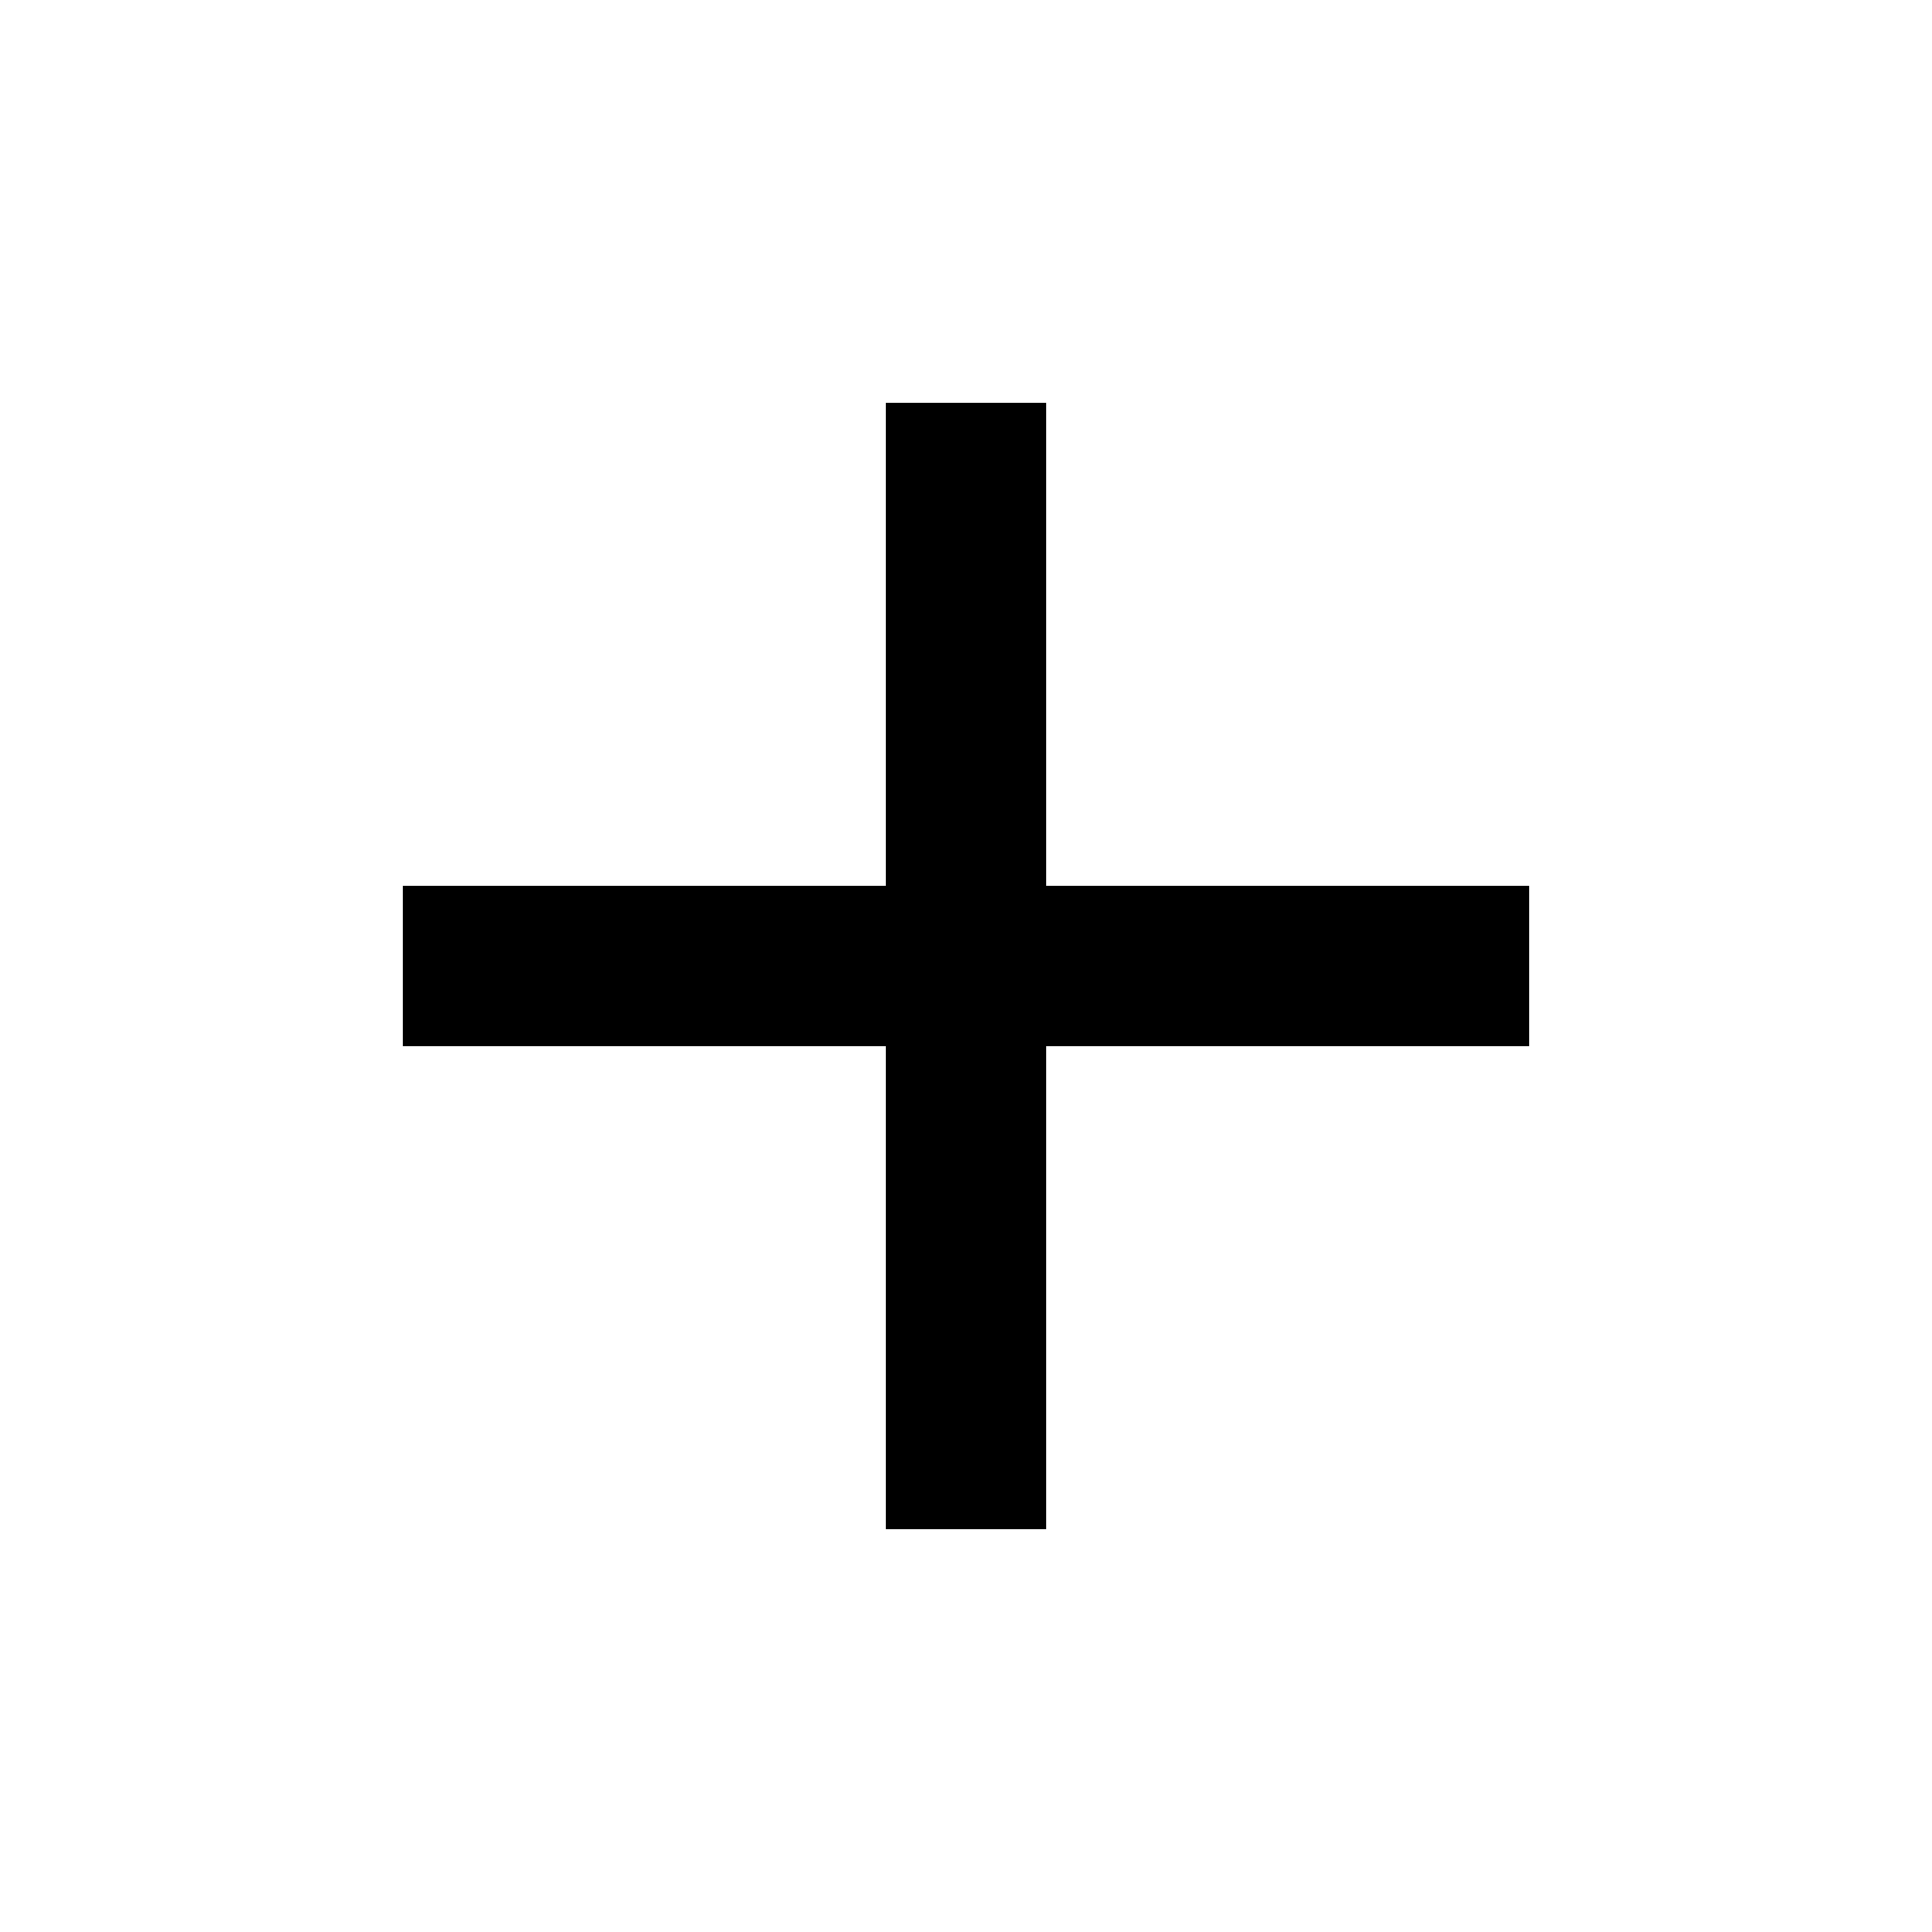
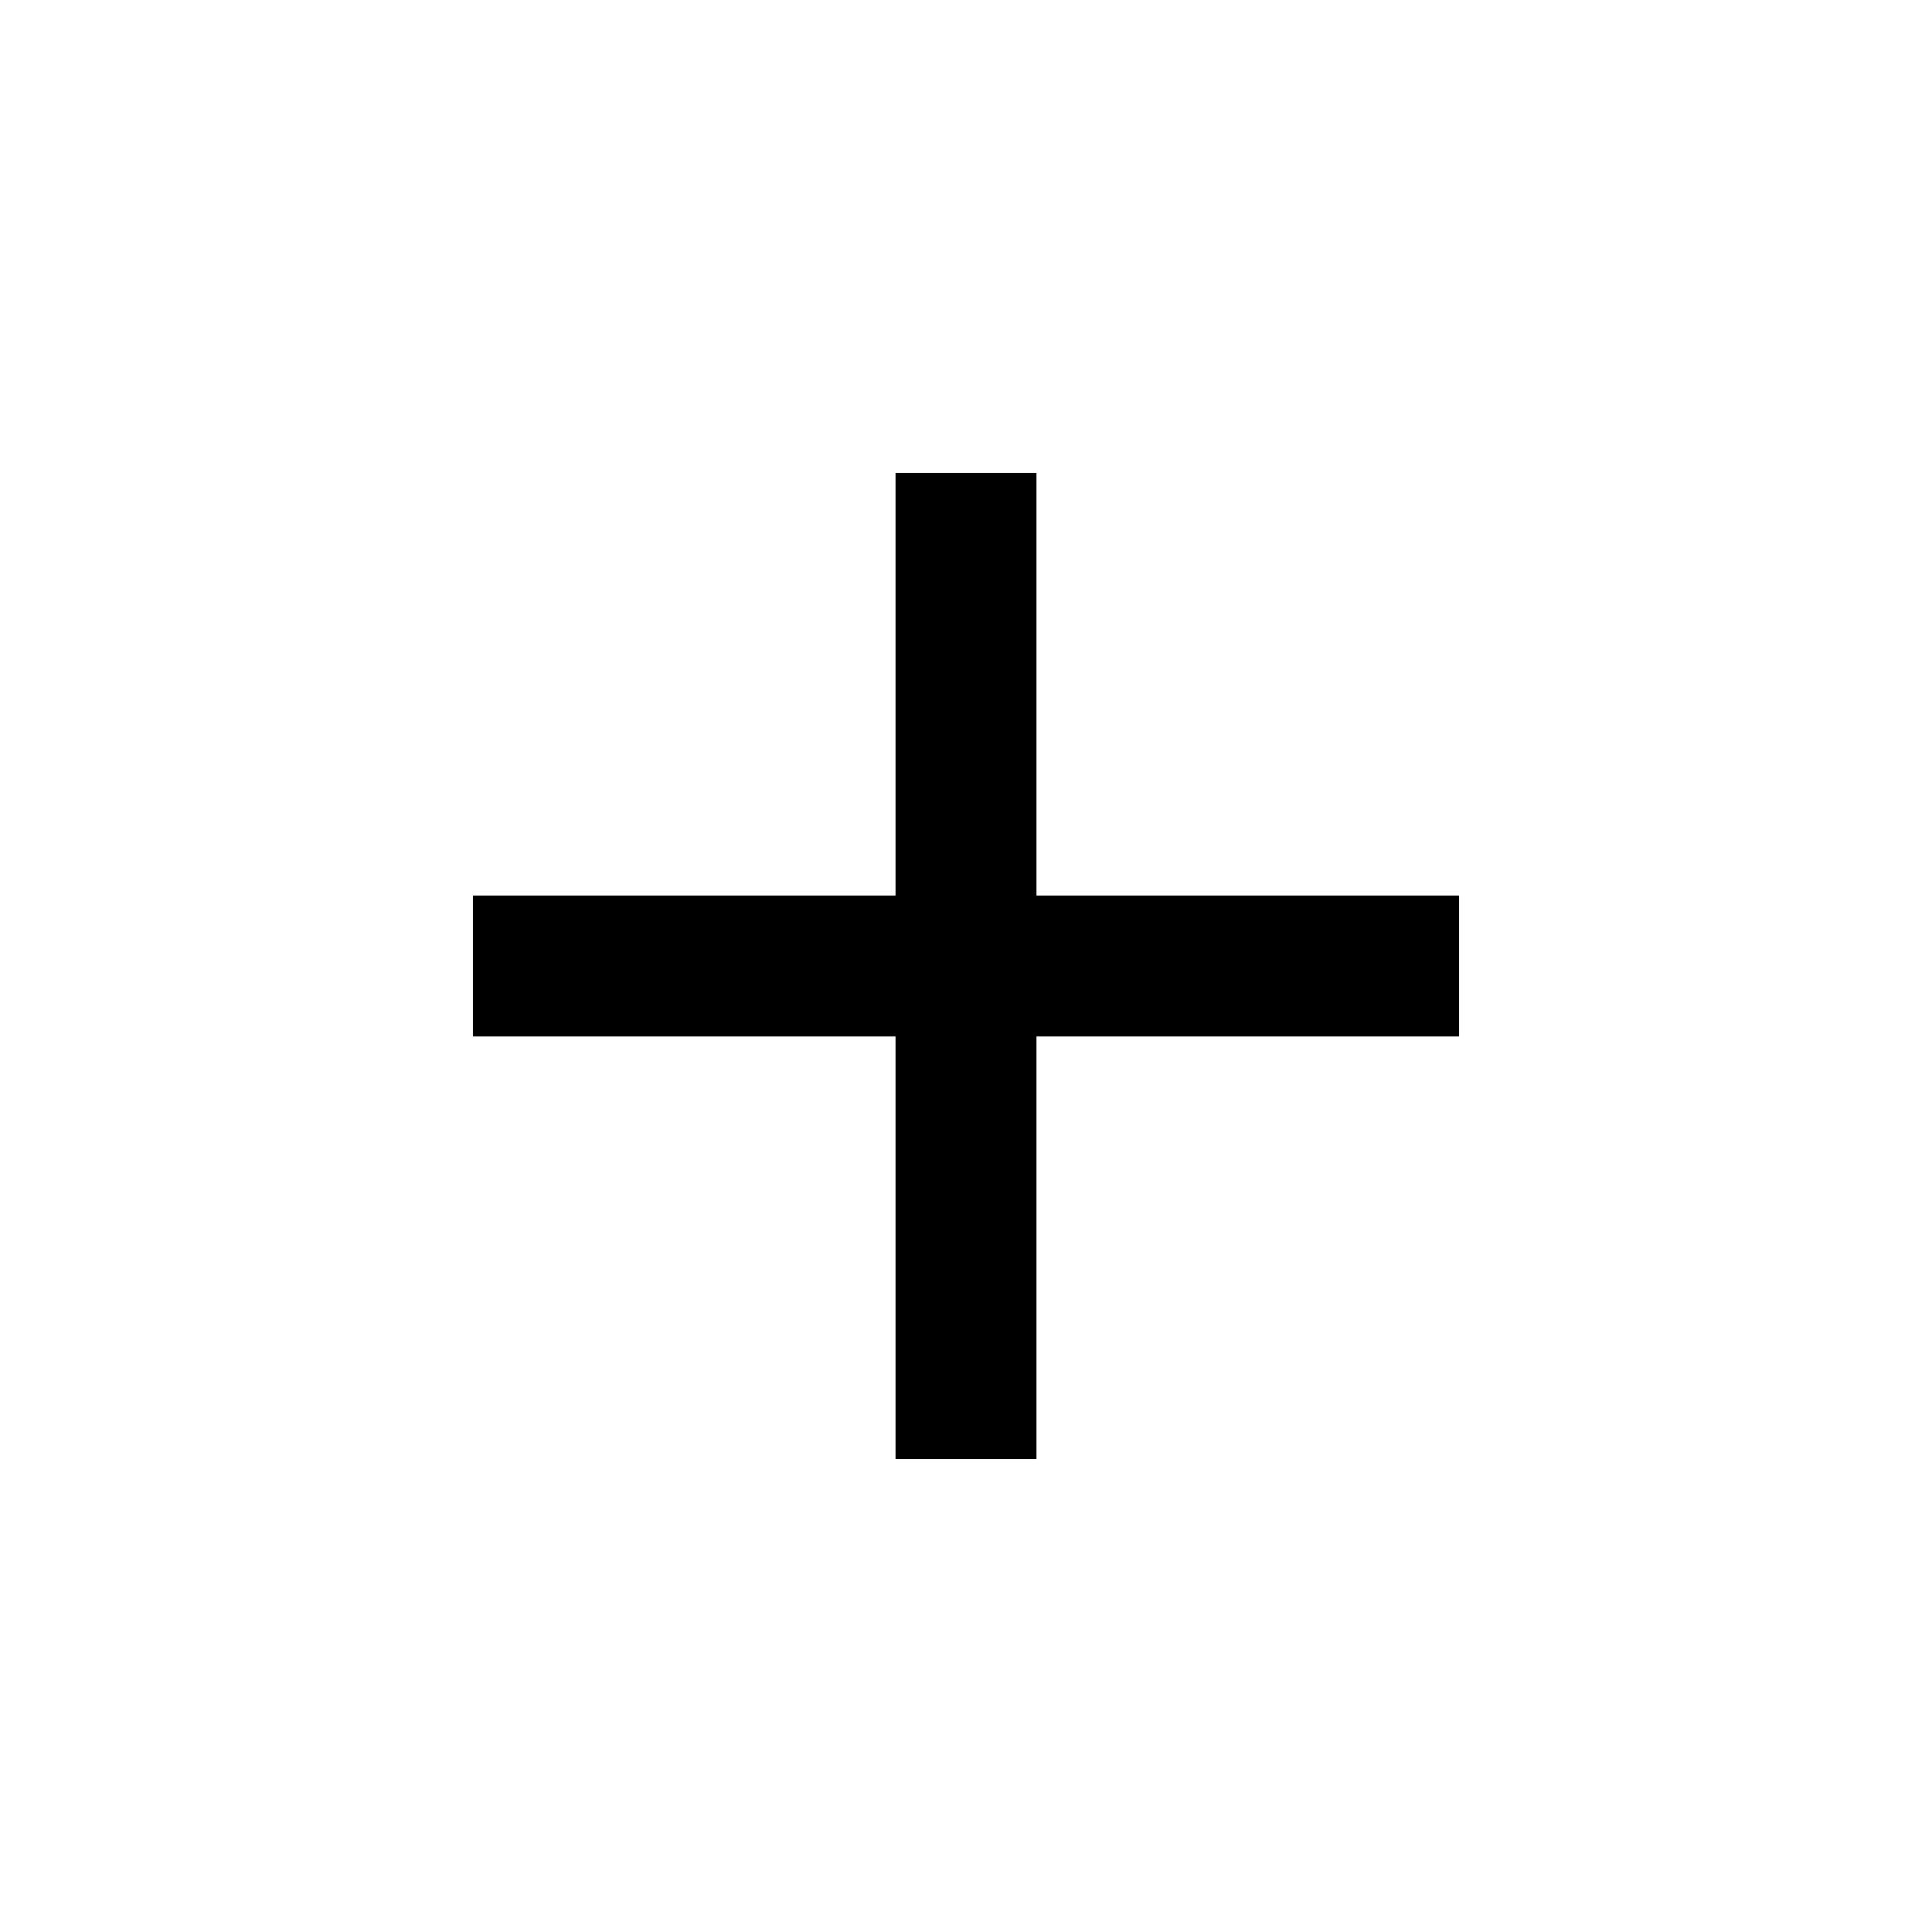
<svg xmlns="http://www.w3.org/2000/svg" viewBox="0 0 24 24" fill="none" stroke="currentColor" stroke-width="2" stroke-linecap="butt" stroke-linejoin="miter">
-   <path d="M12 5v14" />
-   <path d="M5 12h14" />
+   <g transform="translate(1.5 1.5) scale(0.875)">
+     <path d="M12 5v14" />
+     <path d="M5 12h14" />
+   </g>
</svg>
